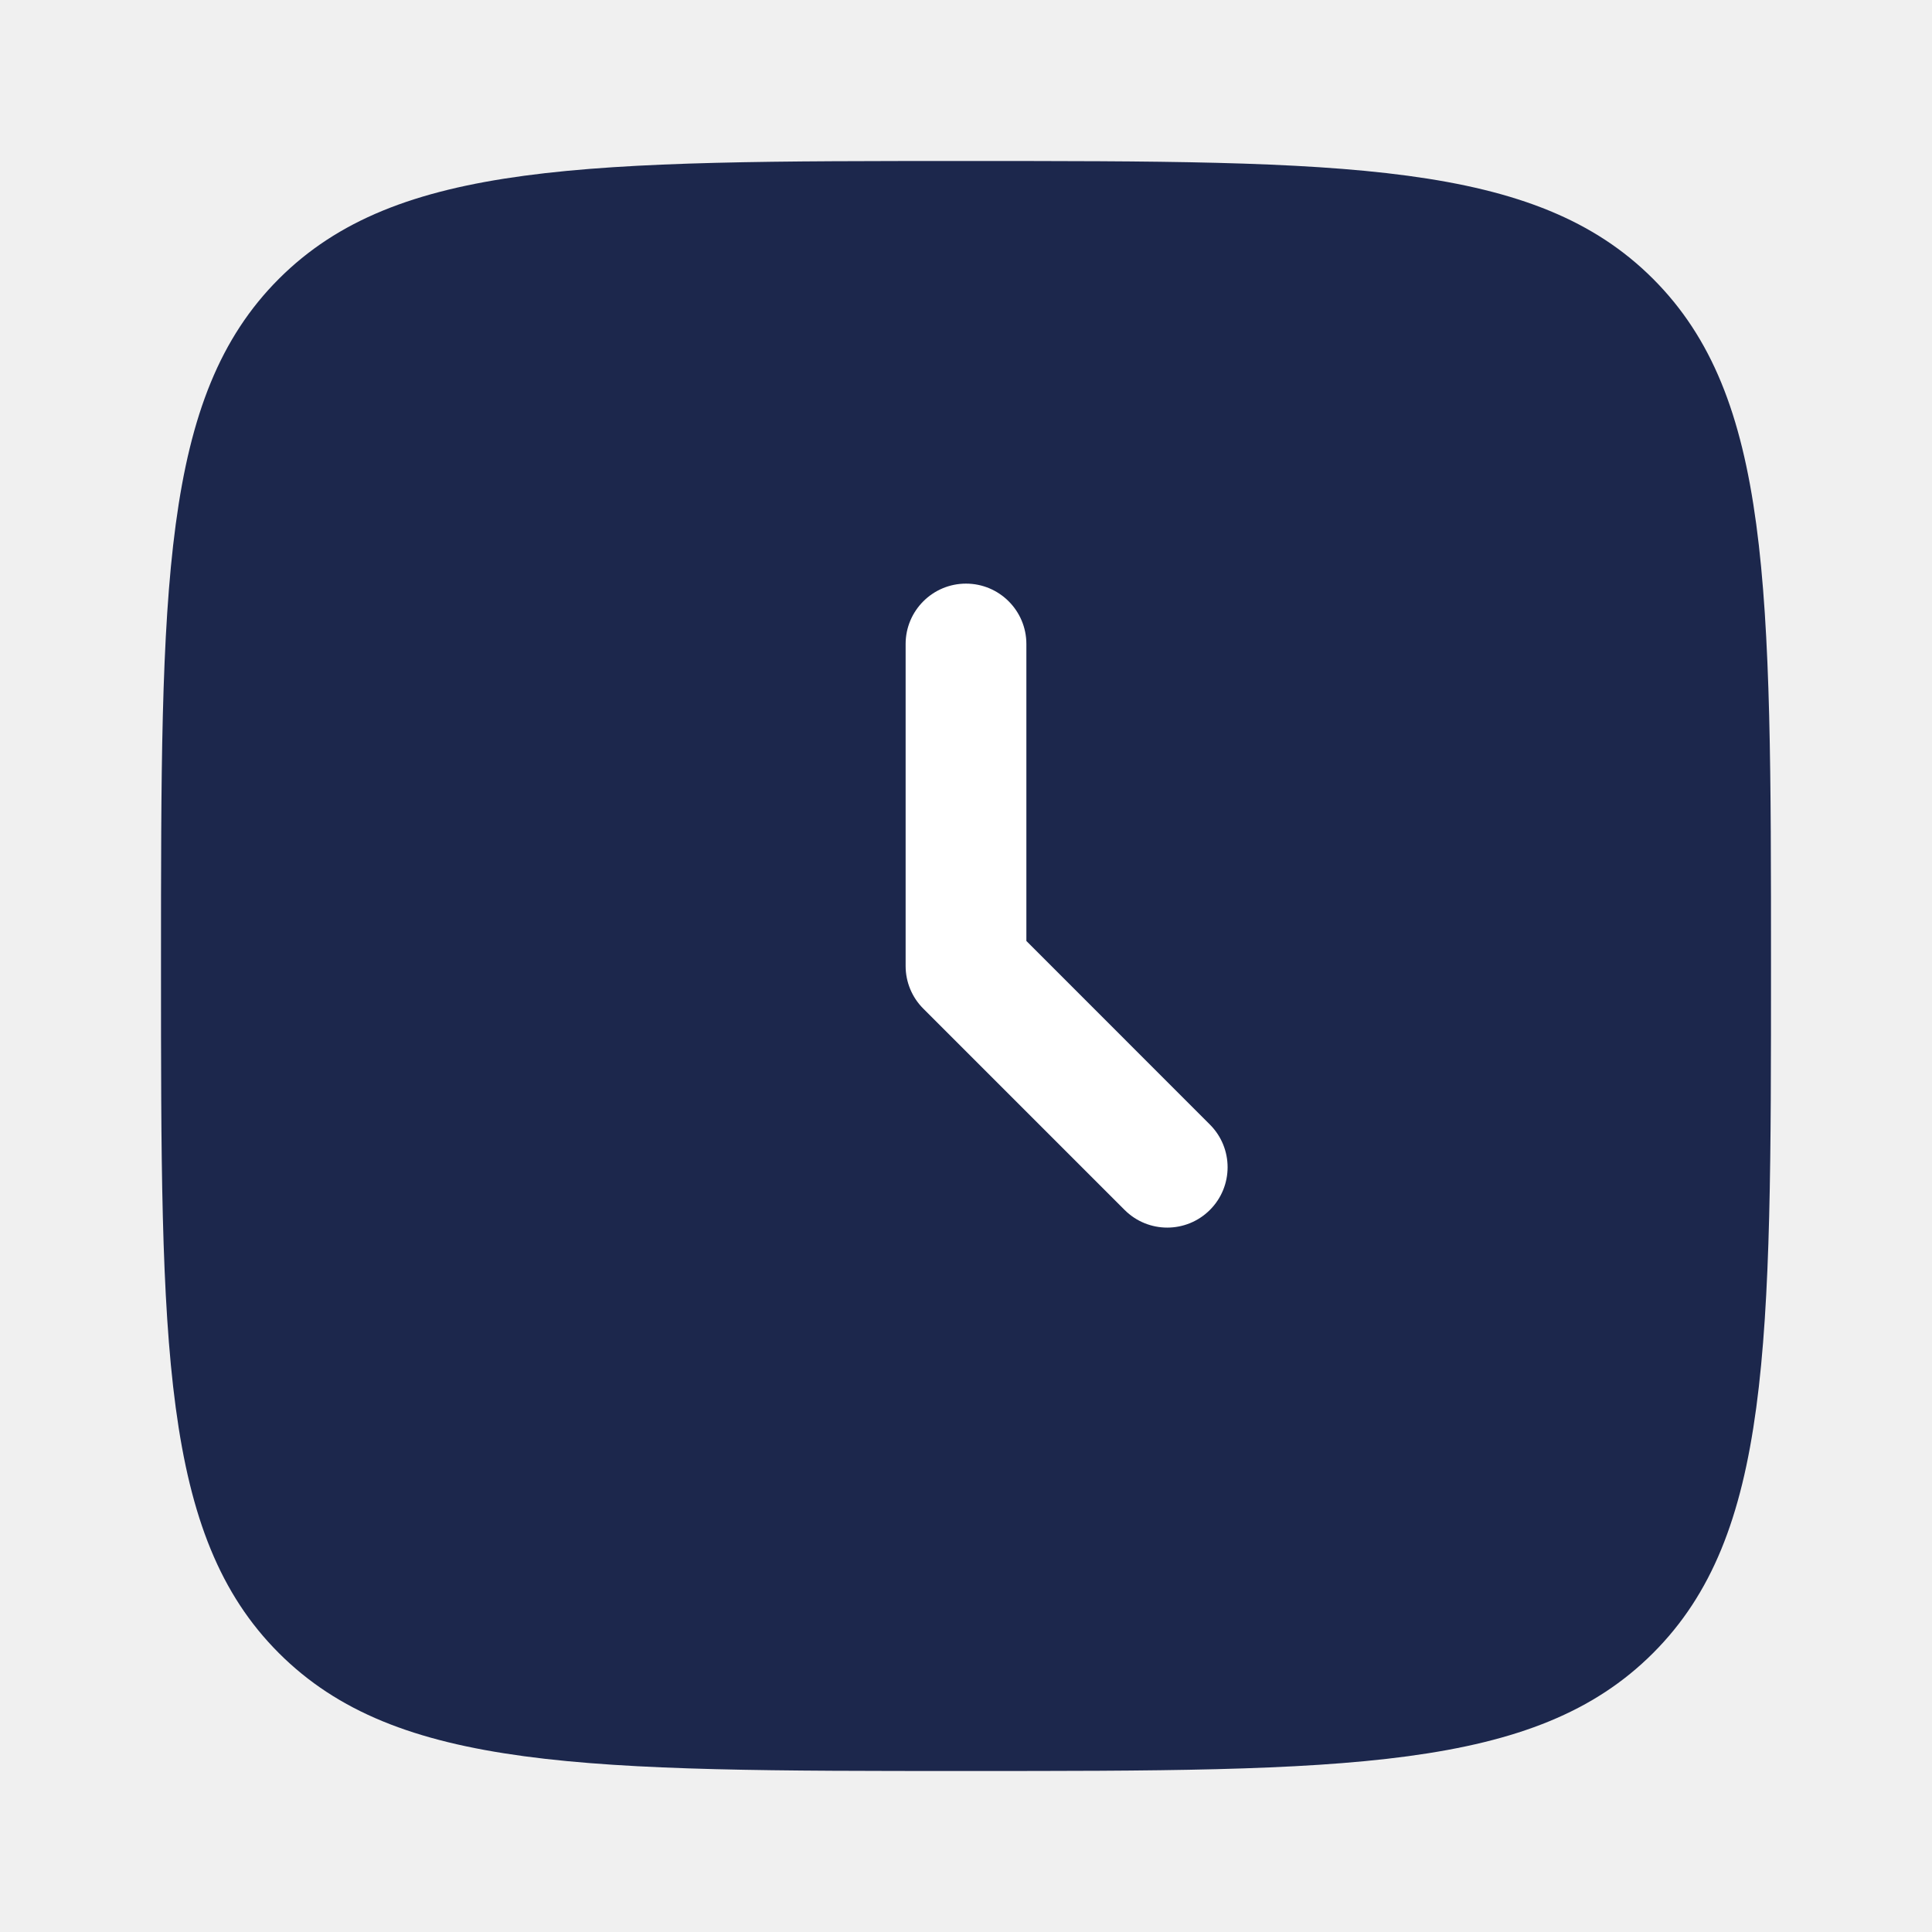
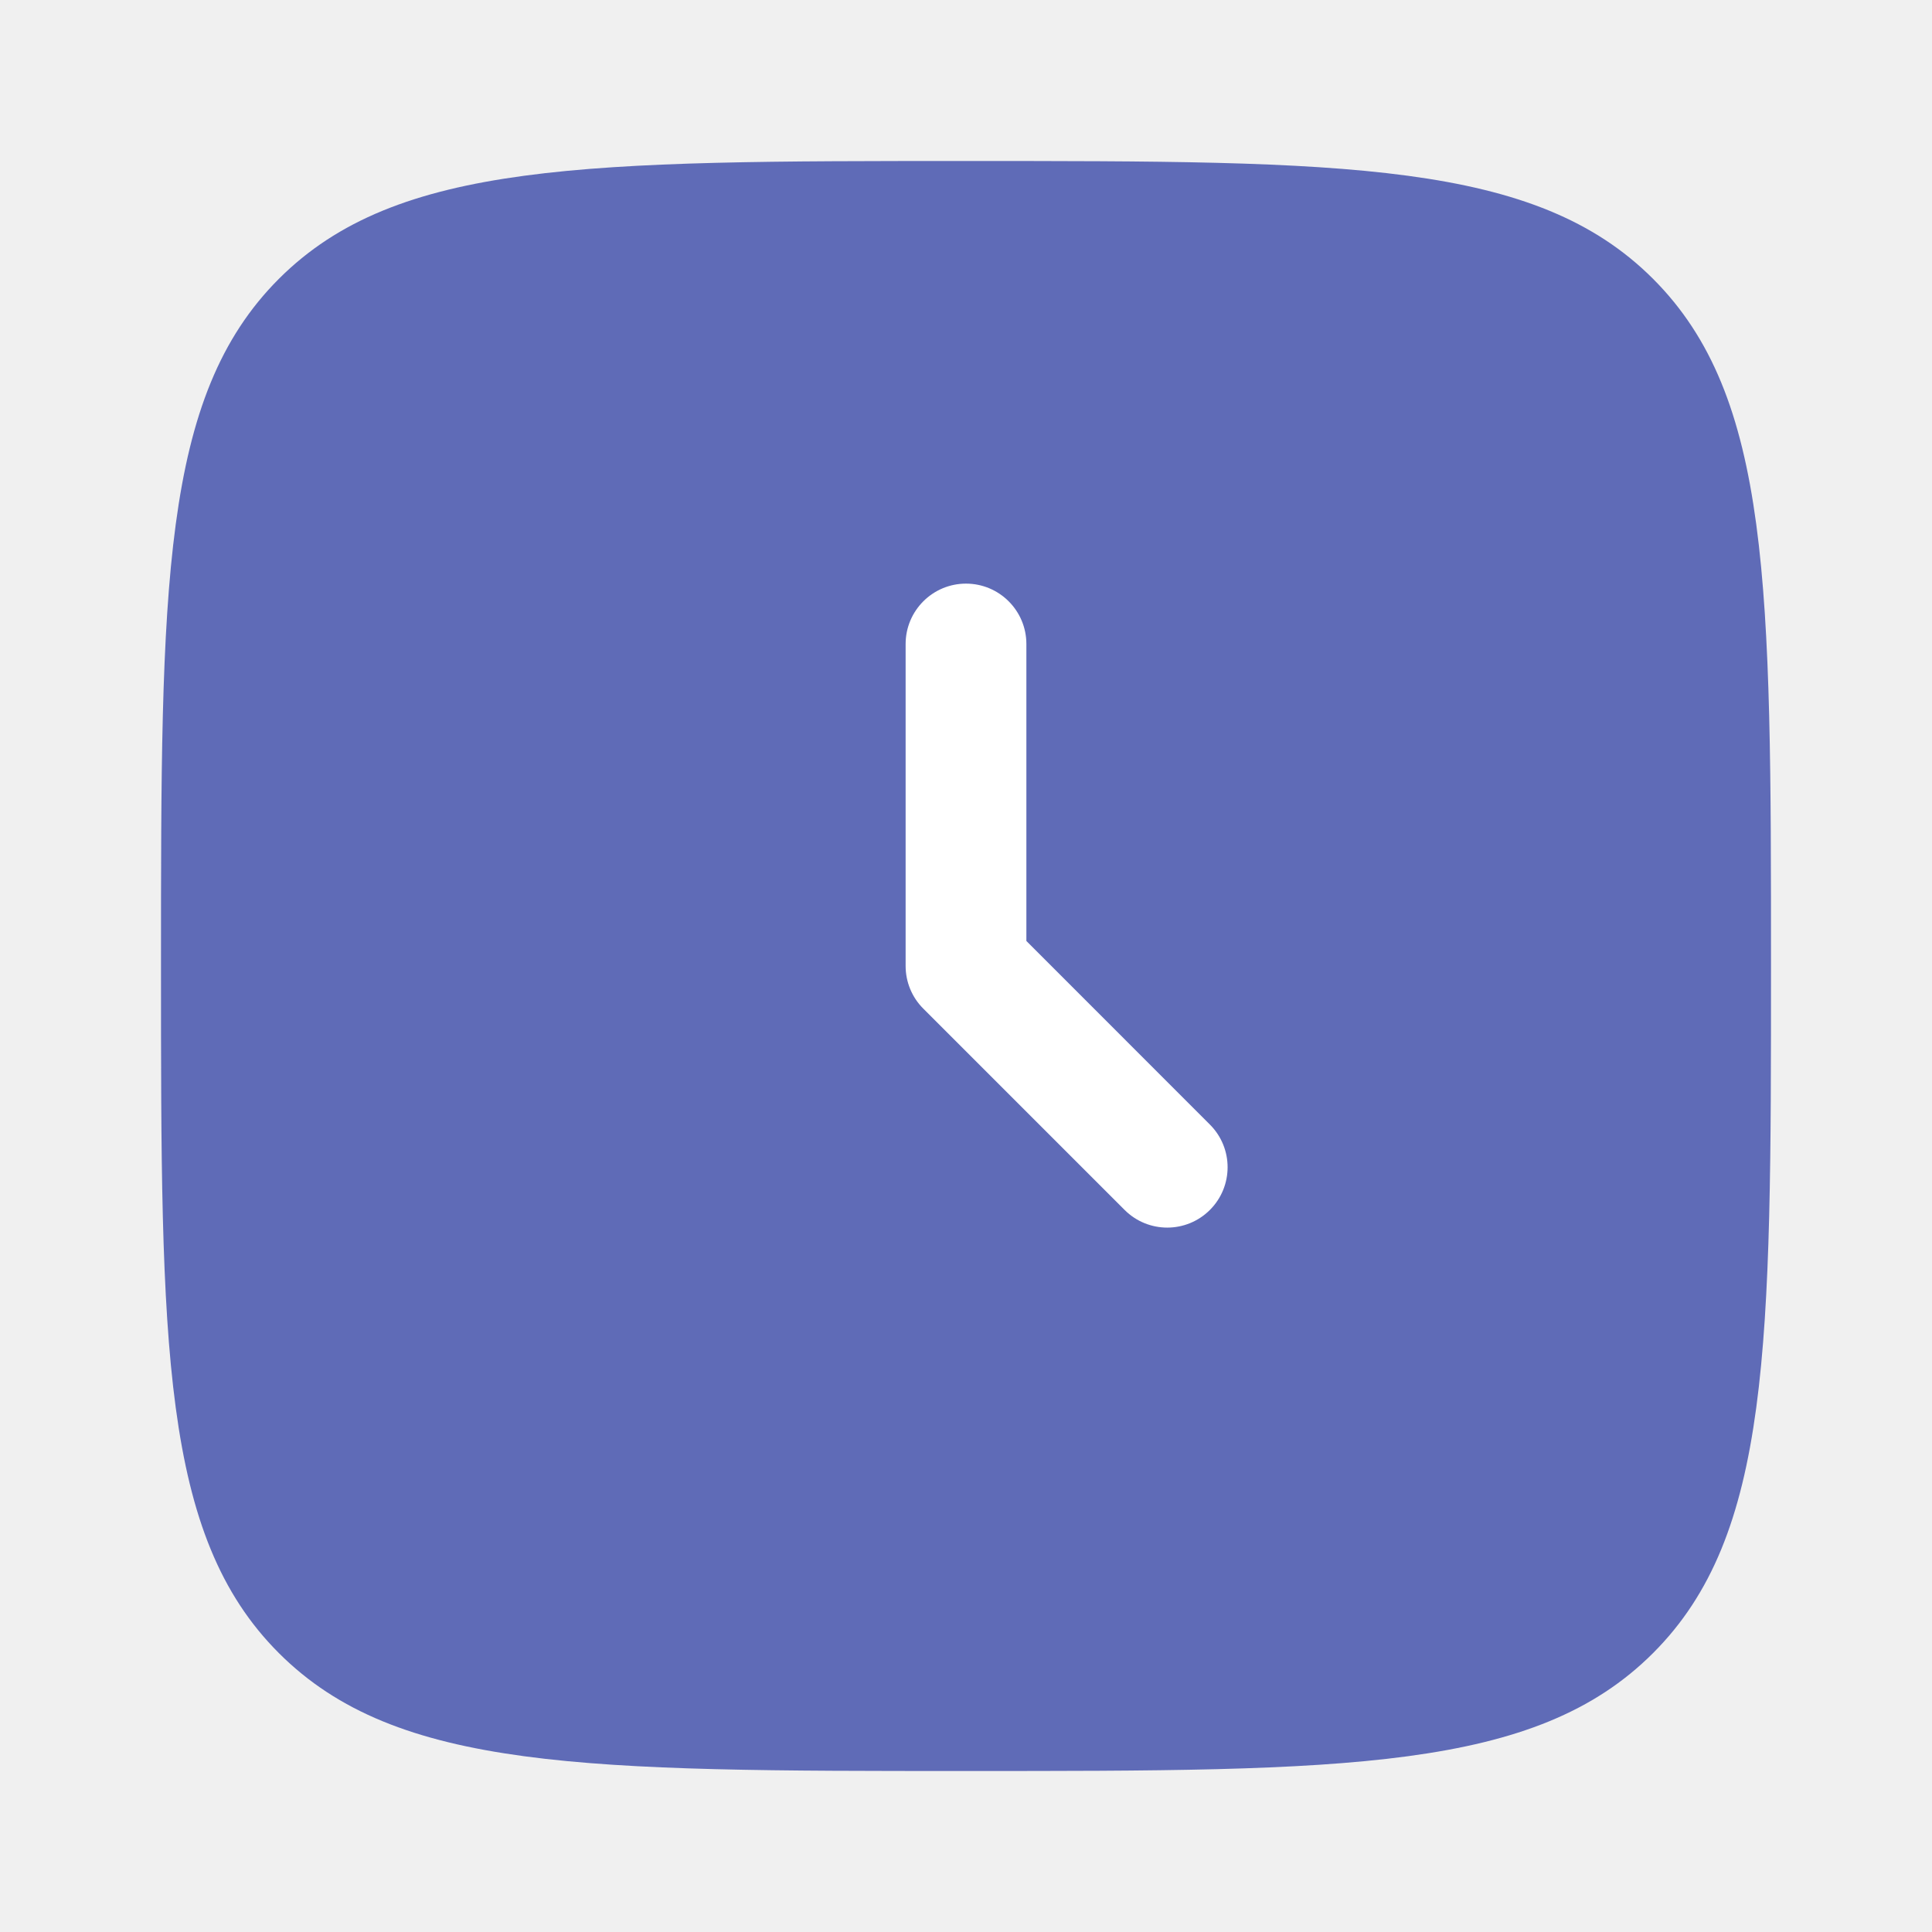
<svg xmlns="http://www.w3.org/2000/svg" width="800px" height="800px" viewBox="0 0 24 24" fill="none">
-   <path d="M2 12C2 7.286 2 4.929 3.464 3.464C4.929 2 7.286 2 12 2C16.714 2 19.071 2 20.535 3.464C22 4.929 22 7.286 22 12C22 16.714 22 19.071 20.535 20.535C19.071 22 16.714 22 12 22C7.286 22 4.929 22 3.464 20.535C2 19.071 2 16.714 2 12Z" fill="#1C274C" />
+   <path d="M2 12C2 7.286 2 4.929 3.464 3.464C4.929 2 7.286 2 12 2C16.714 2 19.071 2 20.535 3.464C22 4.929 22 7.286 22 12C22 16.714 22 19.071 20.535 20.535C19.071 22 16.714 22 12 22C7.286 22 4.929 22 3.464 20.535C2 19.071 2 16.714 2 12Z" fill="#5f6bb7" />
  <path fill-rule="evenodd" clip-rule="evenodd" d="M12 7.25C12.414 7.25 12.75 7.586 12.75 8V11.689L15.03 13.97C15.323 14.263 15.323 14.737 15.03 15.03C14.737 15.323 14.263 15.323 13.97 15.03L11.47 12.53C11.329 12.39 11.25 12.199 11.25 12V8C11.25 7.586 11.586 7.25 12 7.25Z" fill="white" />
</svg>
